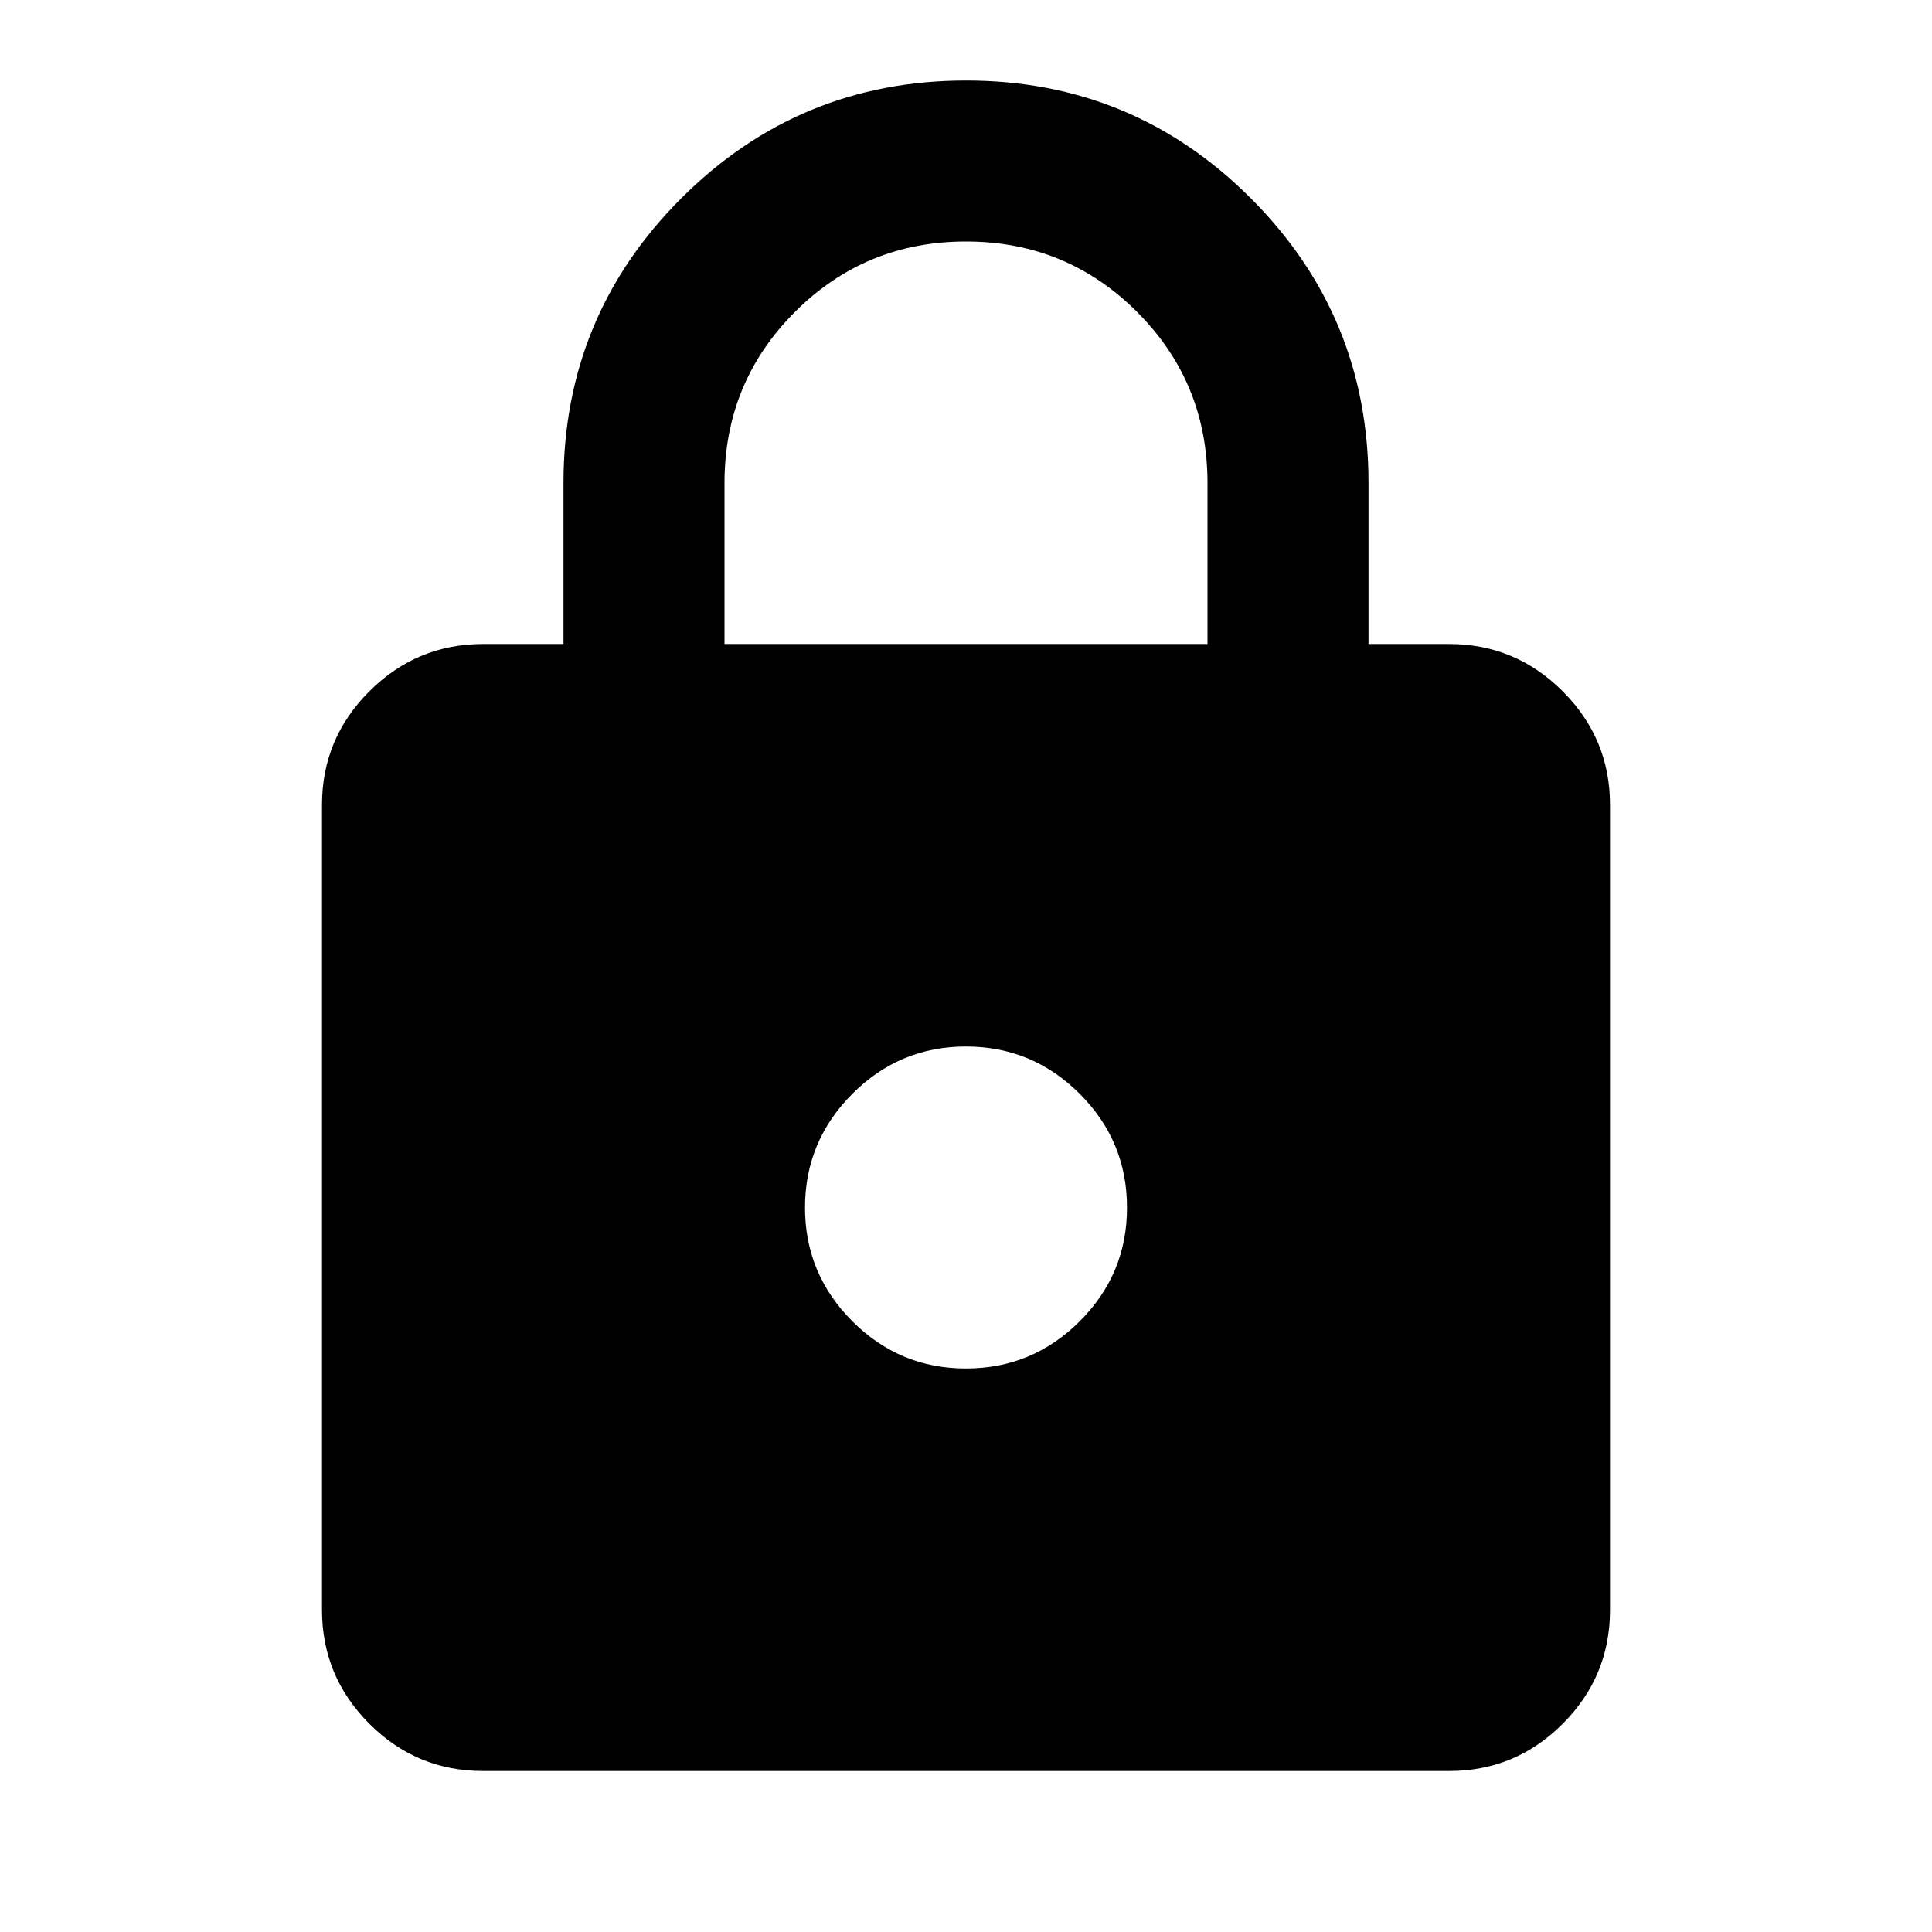
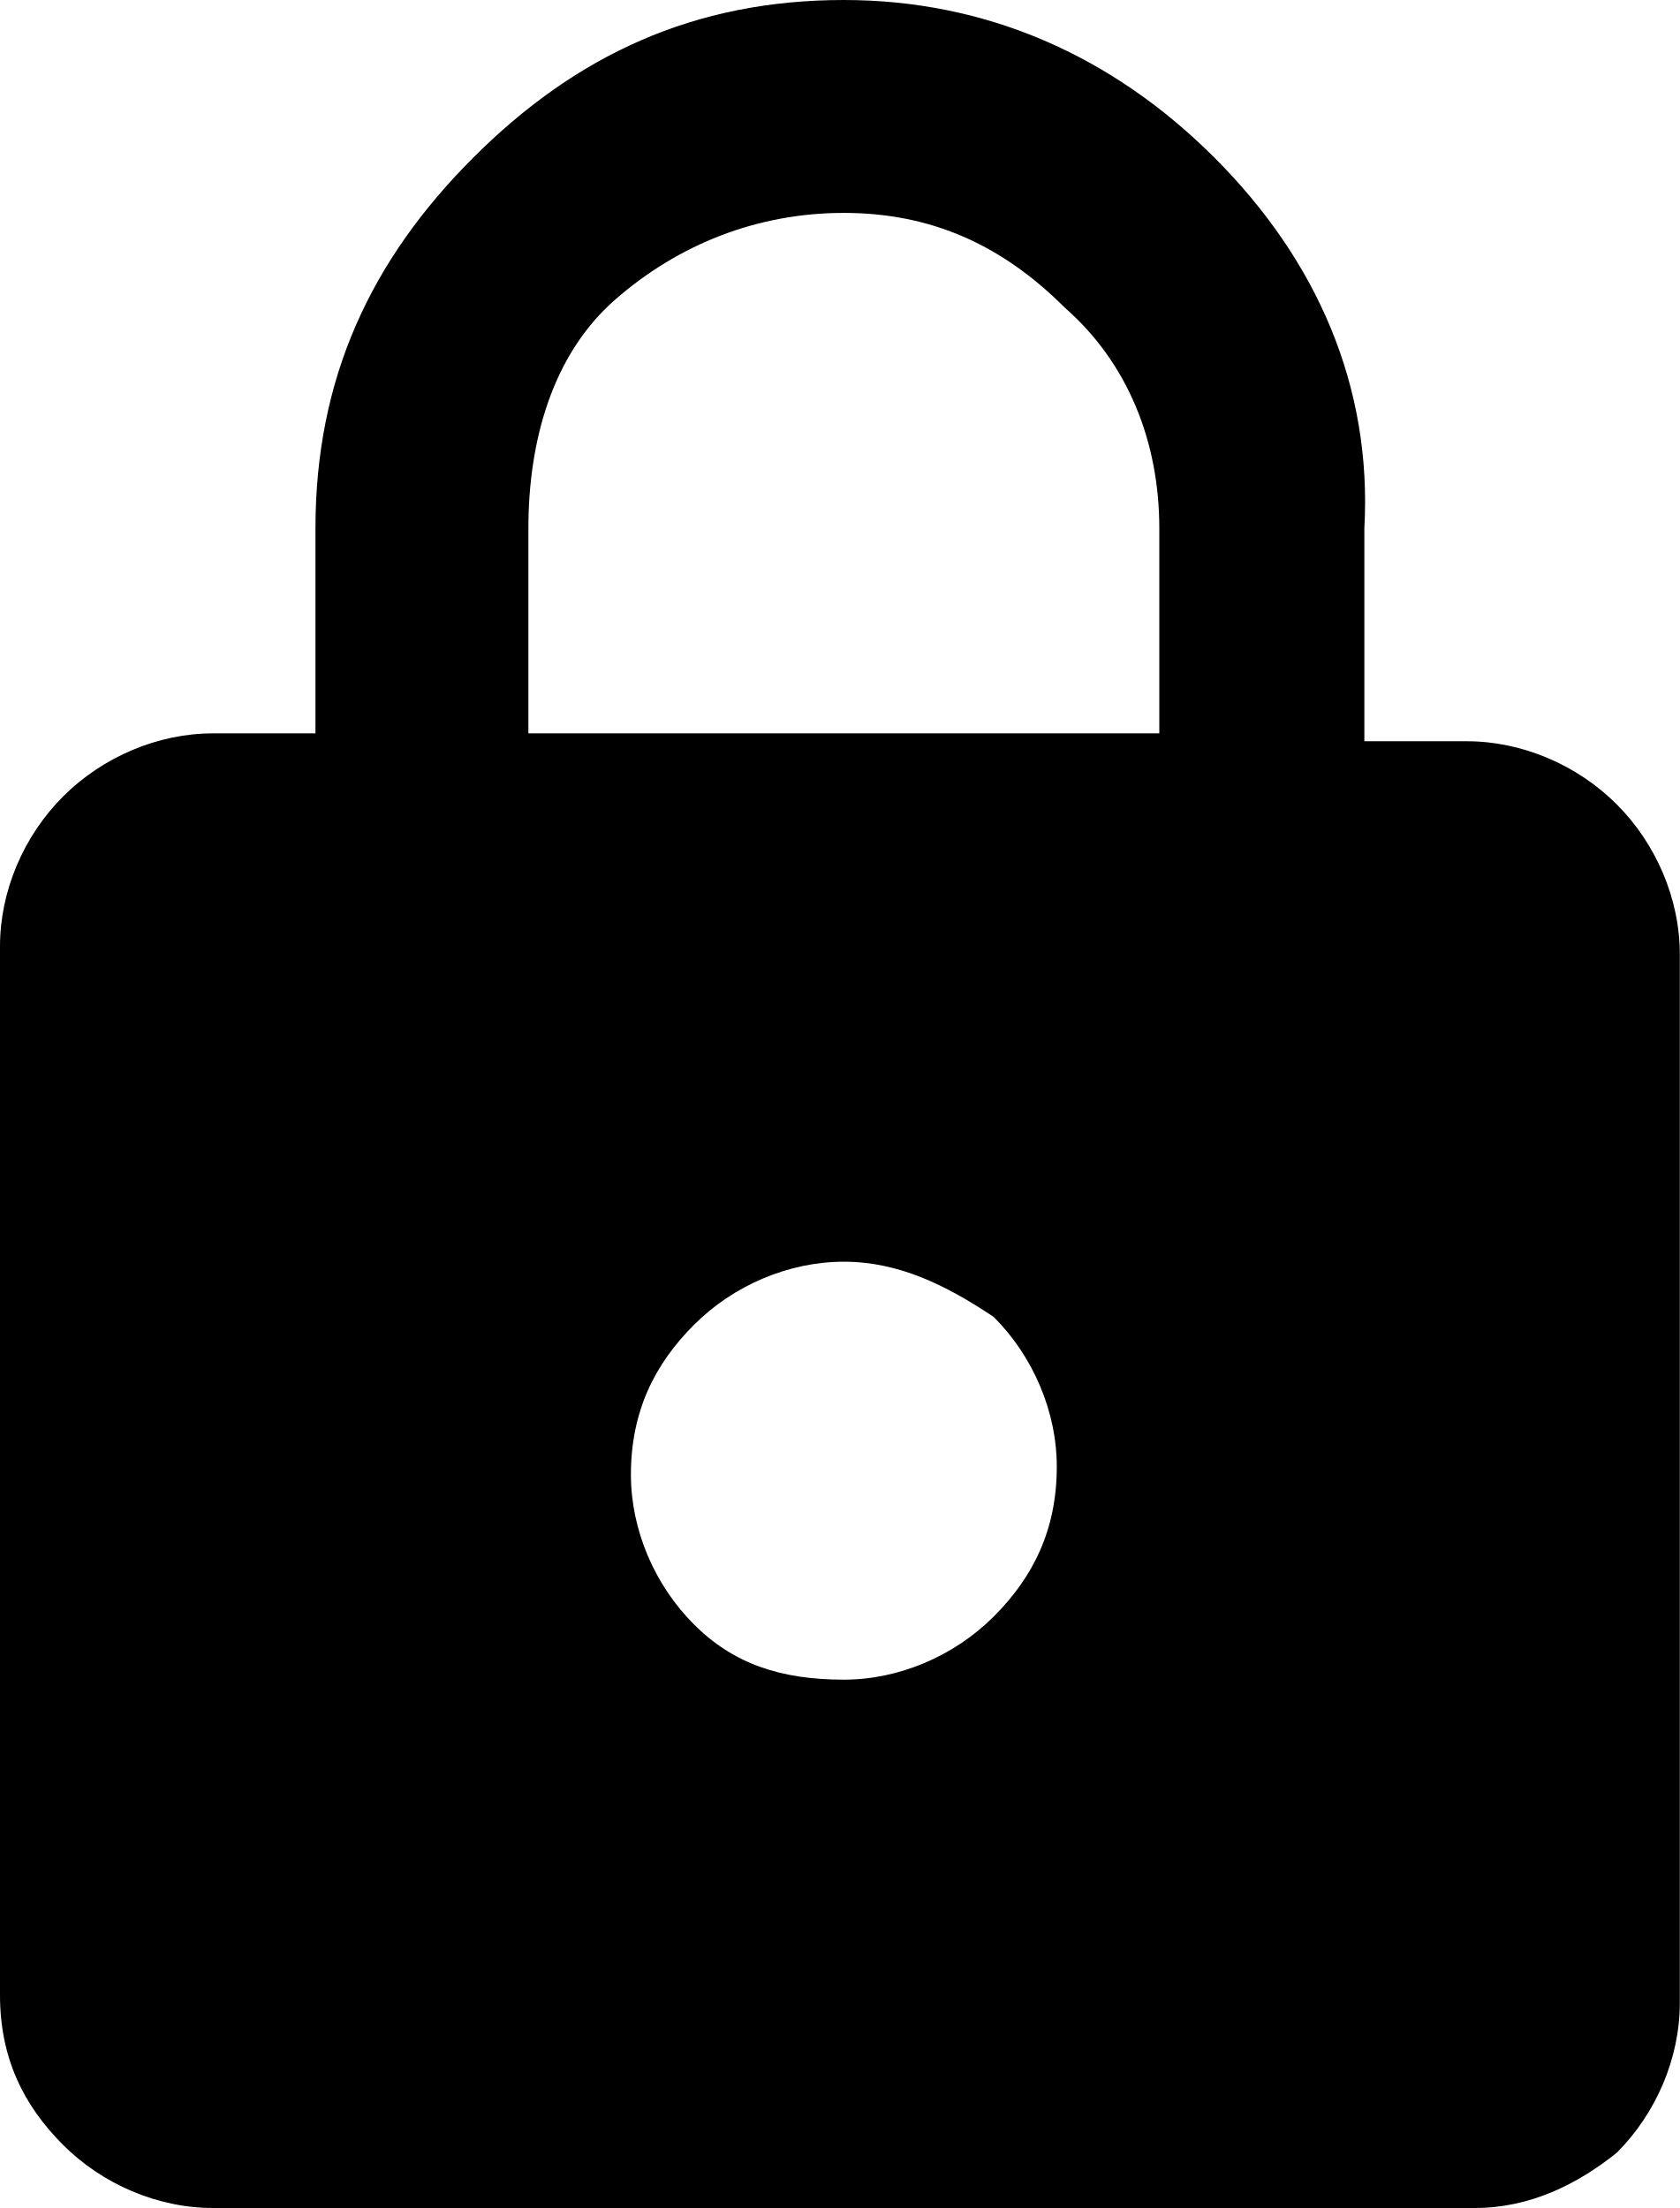
- <svg xmlns="http://www.w3.org/2000/svg" width="32" height="32" viewBox="0 0 24 24">
-   <path fill="currentColor" d="M6 22q-.825 0-1.412-.587T4 20V10q0-.825.588-1.412T6 8h1V6q0-2.075 1.463-3.537T12 1q2.075 0 3.538 1.463T17 6v2h1q.825 0 1.413.588T20 10v10q0 .825-.587 1.413T18 22zm6-5q.825 0 1.413-.587T14 15q0-.825-.587-1.412T12 13q-.825 0-1.412.588T10 15q0 .825.588 1.413T12 17M9 8h6V6q0-1.25-.875-2.125T12 3q-1.25 0-2.125.875T9 6z" />
+ <svg xmlns="http://www.w3.org/2000/svg" version="1.1" id="레이어_1" x="0px" y="0px" viewBox="0 0 21.3 28" style="enable-background:new 0 0 21.3 28;" xml:space="preserve">
+   <path d="M2.7,28c-0.7,0-1.4-0.3-1.9-0.8S0,26.1,0,25.3V12c0-0.7,0.3-1.4,0.8-1.9c0.5-0.5,1.2-0.8,1.9-0.8H4V6.7C4,4.8,4.7,3.3,6,2  S8.8,0,10.7,0c1.8,0,3.4,0.7,4.7,2s2,2.9,1.9,4.7v2.7h1.3c0.7,0,1.4,0.3,1.9,0.8c0.5,0.5,0.8,1.2,0.8,1.9v13.3  c0,0.7-0.3,1.4-0.8,1.9C20,27.7,19.4,28,18.7,28H2.7z M10.7,21.3c0.7,0,1.4-0.3,1.9-0.8c0.5-0.5,0.8-1.1,0.8-1.9  c0-0.7-0.3-1.4-0.8-1.9C12,16.3,11.4,16,10.7,16c-0.7,0-1.4,0.3-1.9,0.8C8.3,17.3,8,17.9,8,18.7c0,0.7,0.3,1.4,0.8,1.9  S9.9,21.3,10.7,21.3 M6.7,9.3h8V6.7c0-1.1-0.4-2.1-1.2-2.8c-0.8-0.8-1.7-1.2-2.8-1.2S8.6,3.1,7.8,3.8S6.7,5.6,6.7,6.7V9.3z" />
</svg>
